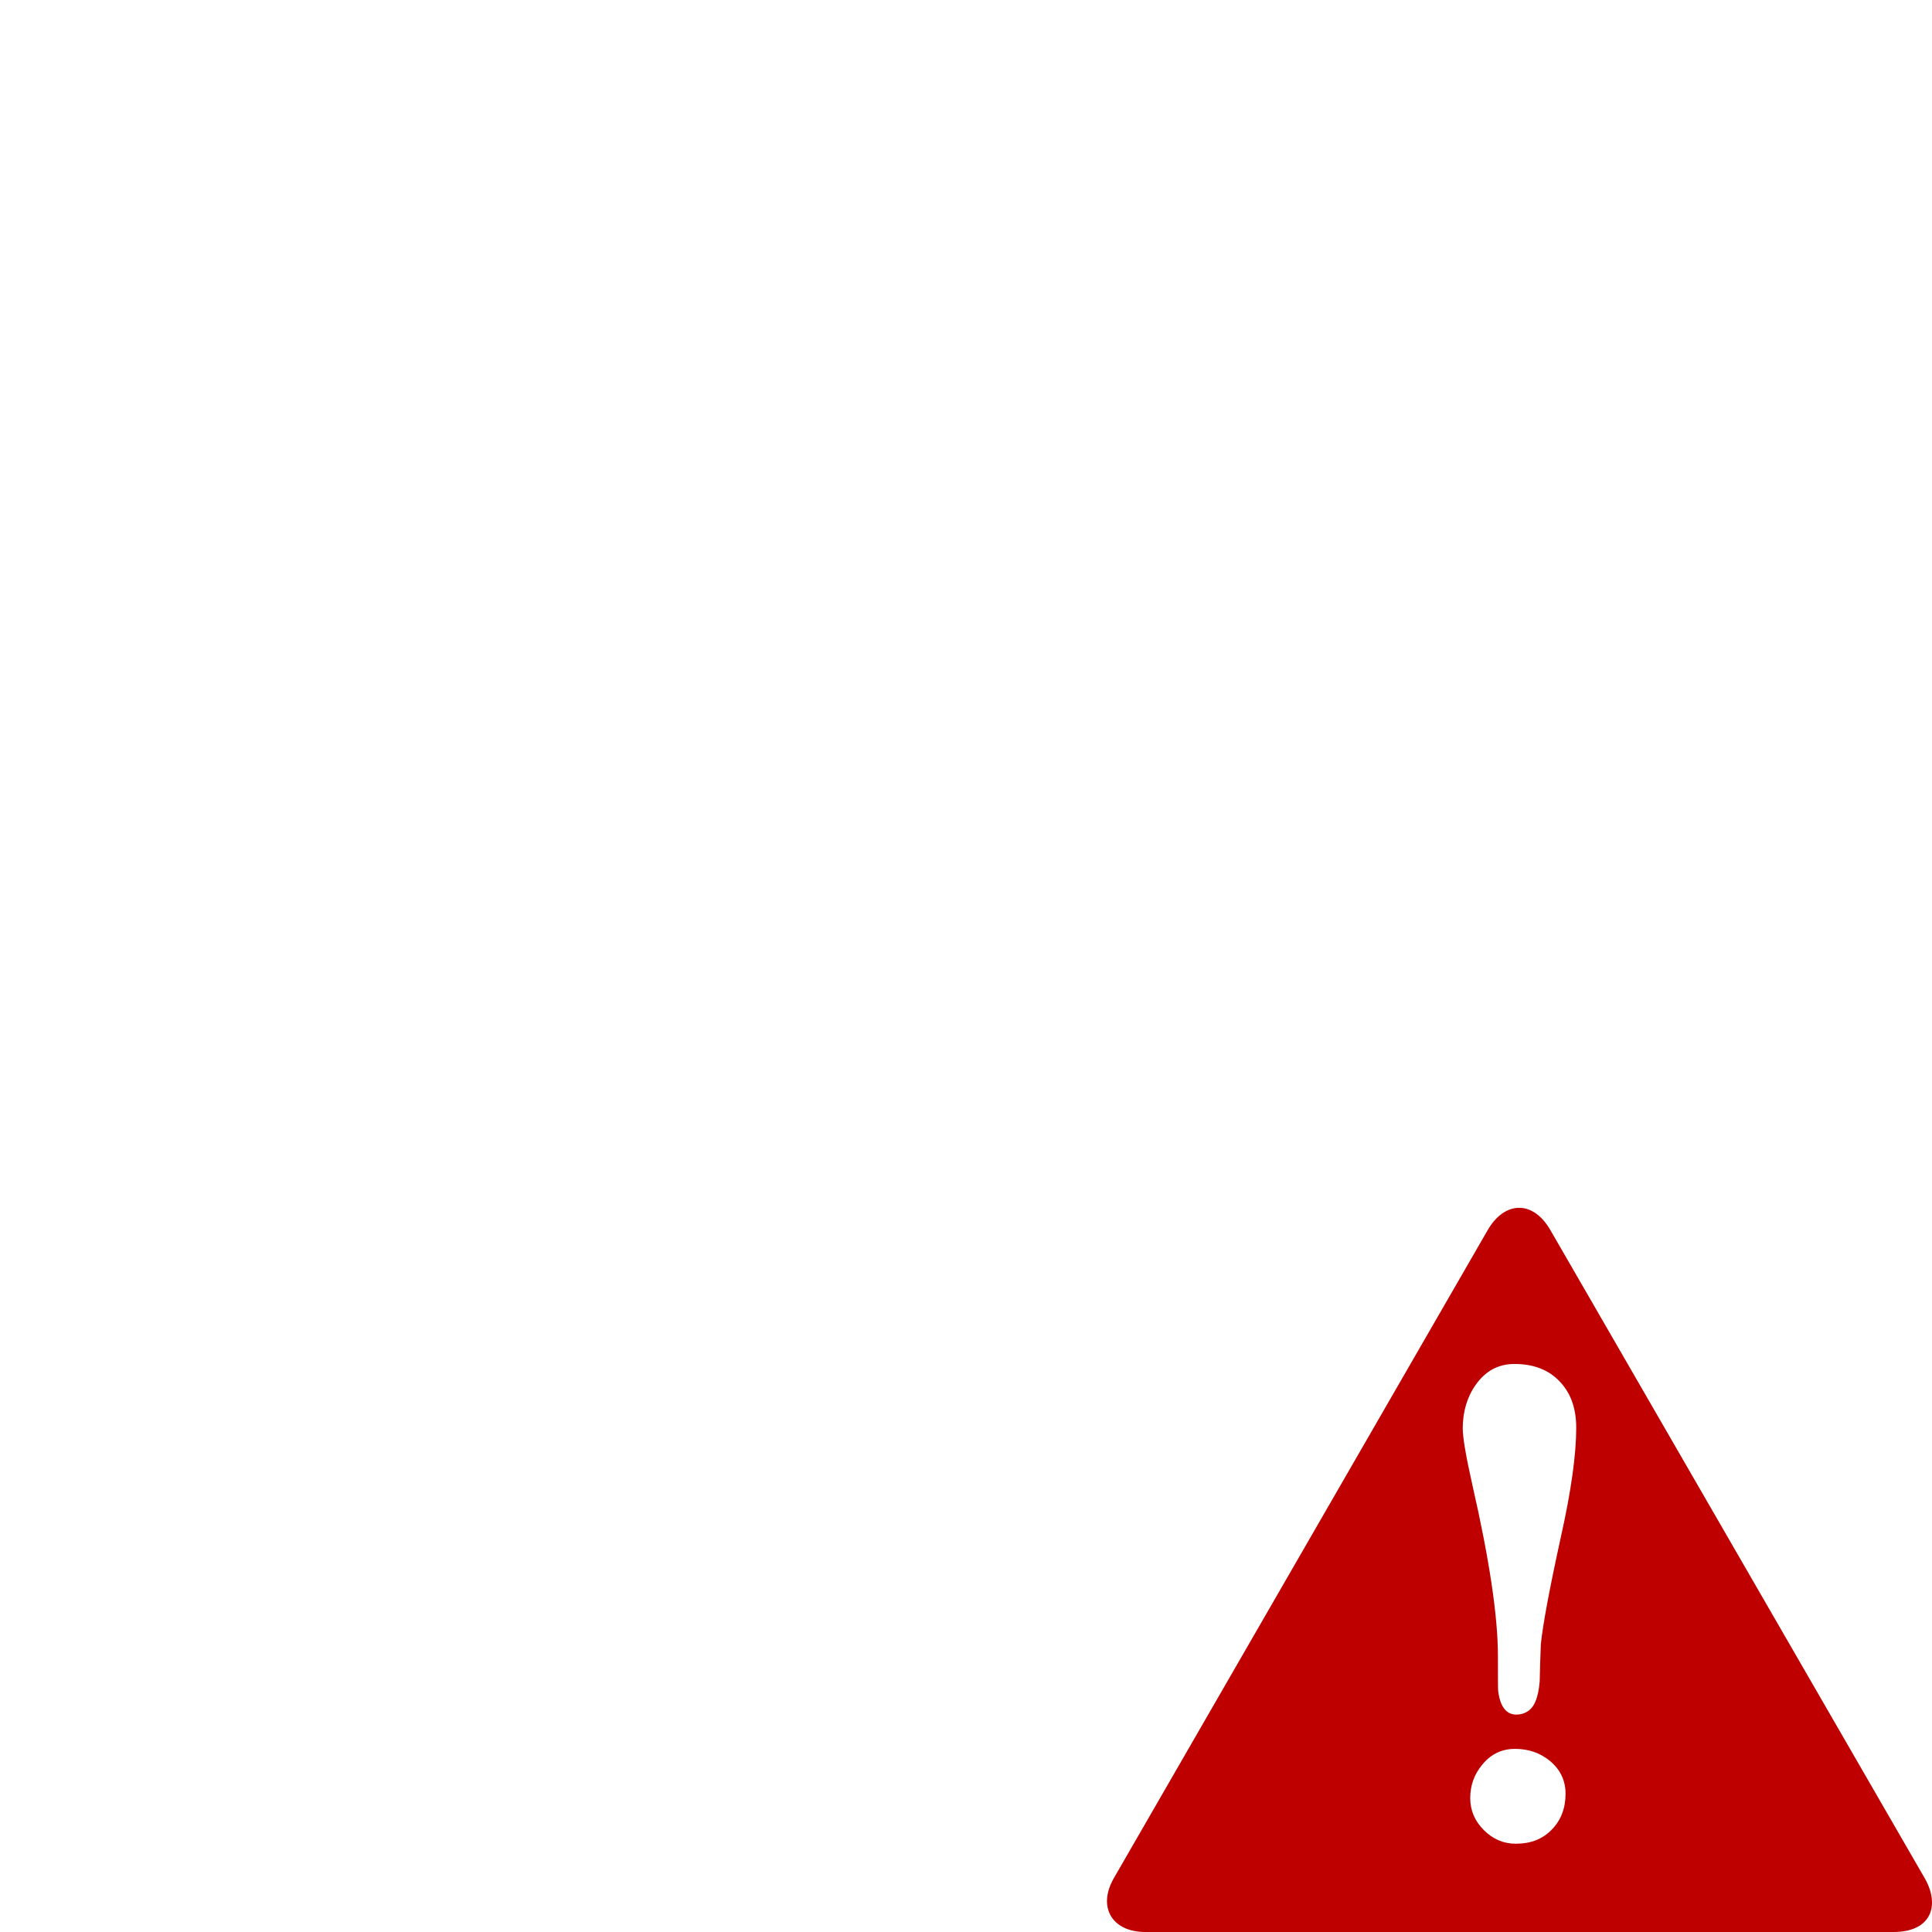
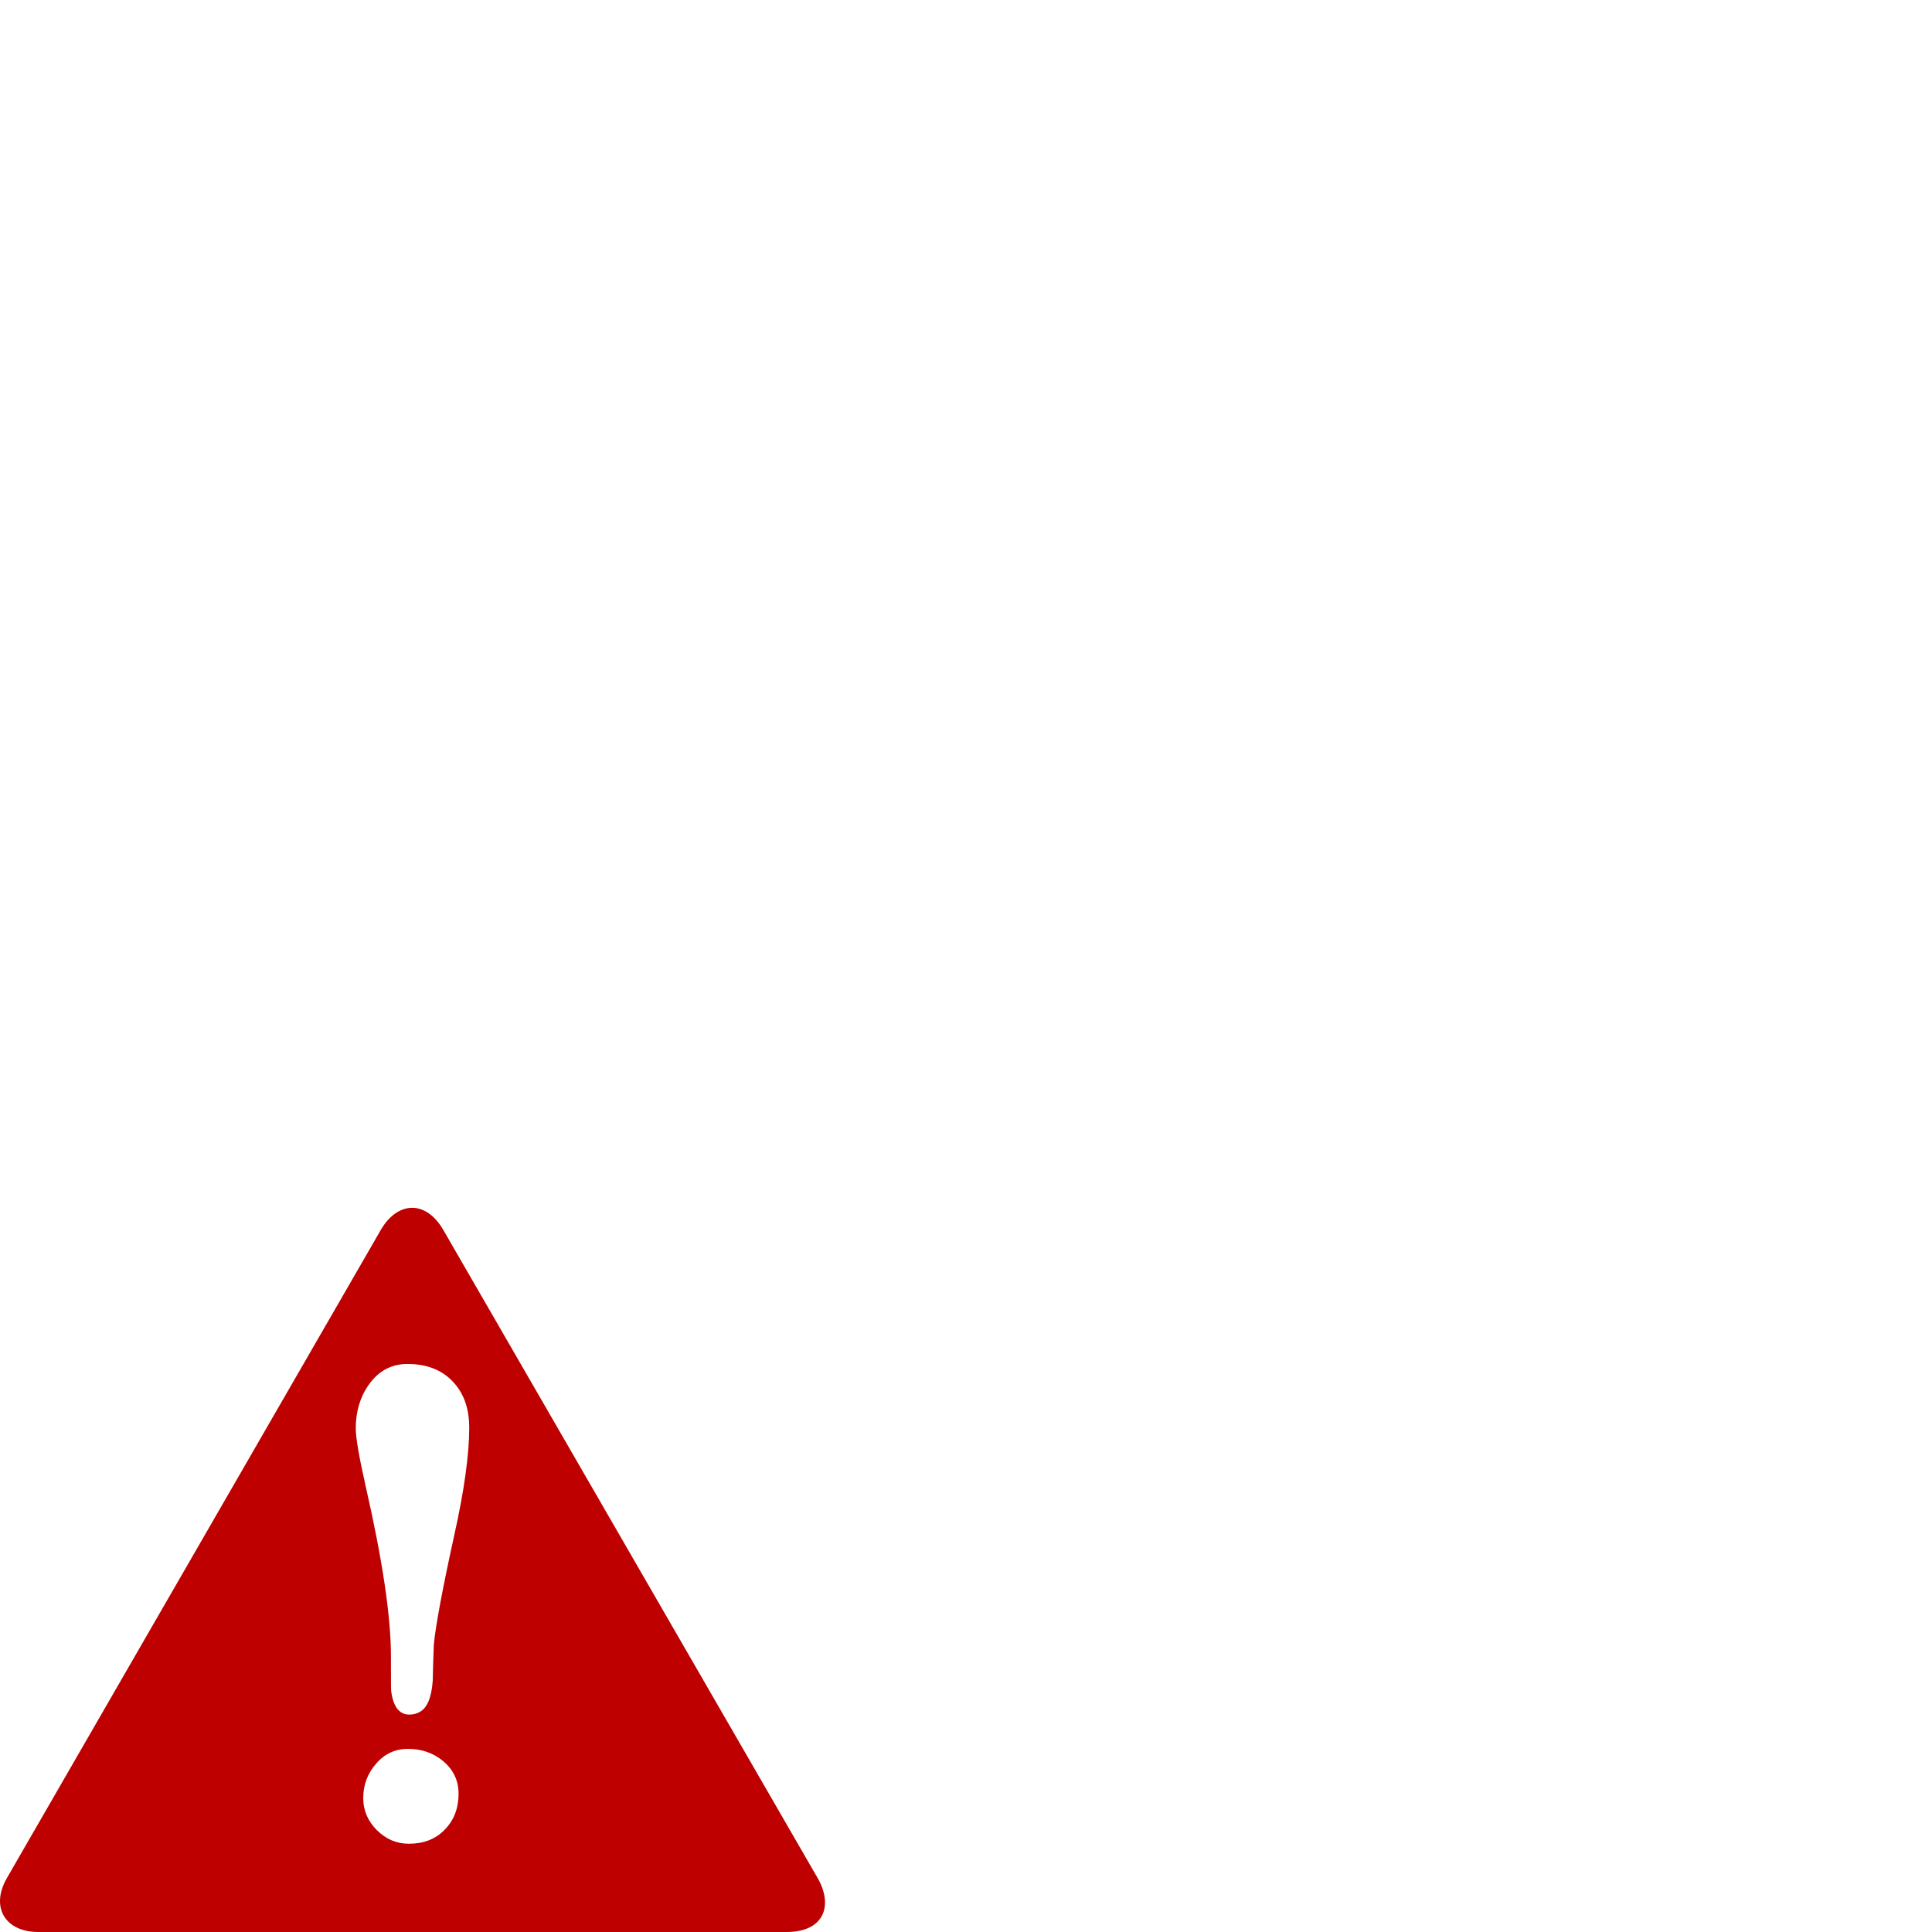
- <svg xmlns="http://www.w3.org/2000/svg" width="128" height="128" version="1.1">
-   <path id="shape" d="m 100.61,80.021 c -0.75,0.016 -1.495,0.521 -2.045,1.474 l -24.764,42.927 C 72.686,126.354 73.684,128 75.876,128 l 49.573,0 c 2.513,0 3.105,-1.77 2.06,-3.579 L 102.715,81.494 c -0.588,-1.018 -1.355,-1.49 -2.105,-1.474 z m -0.271,10.345 c 1.269,3.1e-5 2.271,0.393 2.992,1.158 0.736,0.765 1.098,1.783 1.098,3.067 -10e-6,1.76 -0.329,4.158 -1.007,7.187 -0.765,3.491 -1.208,5.873 -1.338,7.157 -0.029,0.808 -0.061,1.629 -0.075,2.451 -0.087,1.096 -0.367,1.77 -0.857,2.03 -0.188,0.115 -0.418,0.18 -0.692,0.18 -0.664,10e-6 -1.073,-0.525 -1.203,-1.564 -0.014,-0.101 -0.015,-0.872 -0.015,-2.3 -1e-5,-2.625 -0.559,-6.388 -1.684,-11.307 -0.433,-1.919 -0.647,-3.183 -0.647,-3.789 0,-1.096 0.28,-2.065 0.857,-2.887 0.649,-0.923 1.504,-1.383 2.571,-1.383 z m 0.03,25.501 c 0.894,0 1.666,0.263 2.316,0.797 0.692,0.577 1.037,1.3 1.037,2.18 -1e-5,0.967 -0.312,1.77 -0.932,2.391 -0.606,0.62 -1.394,0.917 -2.361,0.917 -0.808,0 -1.514,-0.296 -2.12,-0.902 -0.606,-0.606 -0.902,-1.312 -0.902,-2.12 0,-0.866 0.279,-1.621 0.842,-2.27 0.563,-0.664 1.269,-0.992 2.12,-0.992 z" style="fill:#bf0000;fill-opacity:1;stroke:none" />
+ <svg xmlns="http://www.w3.org/2000/svg" id="svg9" version="1.1" height="128" width="128">
+   <defs id="defs13" />
+   <path style="fill:#bf0000;fill-opacity:1;stroke:none" d="m 27.269,80.021 c -0.75,0.016 -1.495,0.521 -2.045,1.474 L 0.46,124.421 C -0.655,126.354 0.343,128 2.535,128 H 52.108 c 2.513,0 3.105,-1.77 2.06,-3.579 L 29.374,81.494 c -0.588,-1.018 -1.355,-1.49 -2.105,-1.474 z m -0.271,10.345 c 1.269,3.1e-5 2.271,0.393 2.992,1.158 0.736,0.765 1.098,1.783 1.098,3.067 -10e-6,1.76 -0.329,4.158 -1.007,7.187 -0.765,3.491 -1.208,5.873 -1.338,7.157 -0.029,0.808 -0.061,1.629 -0.075,2.451 -0.087,1.096 -0.367,1.77 -0.857,2.03 -0.188,0.115 -0.418,0.18 -0.692,0.18 -0.664,10e-6 -1.073,-0.525 -1.203,-1.564 -0.014,-0.101 -0.015,-0.872 -0.015,-2.3 -10e-6,-2.625 -0.559,-6.388 -1.684,-11.307 -0.433,-1.919 -0.647,-3.183 -0.647,-3.789 0,-1.096 0.28,-2.065 0.857,-2.887 0.649,-0.923 1.504,-1.383 2.571,-1.383 z m 0.03,25.501 c 0.894,0 1.666,0.263 2.316,0.797 0.692,0.577 1.037,1.3 1.037,2.18 -10e-6,0.967 -0.312,1.77 -0.932,2.391 -0.606,0.62 -1.394,0.917 -2.361,0.917 -0.808,0 -1.514,-0.296 -2.12,-0.902 -0.606,-0.606 -0.902,-1.312 -0.902,-2.12 0,-0.866 0.279,-1.621 0.842,-2.27 0.563,-0.664 1.269,-0.992 2.12,-0.992 z" id="shape" />
</svg>
